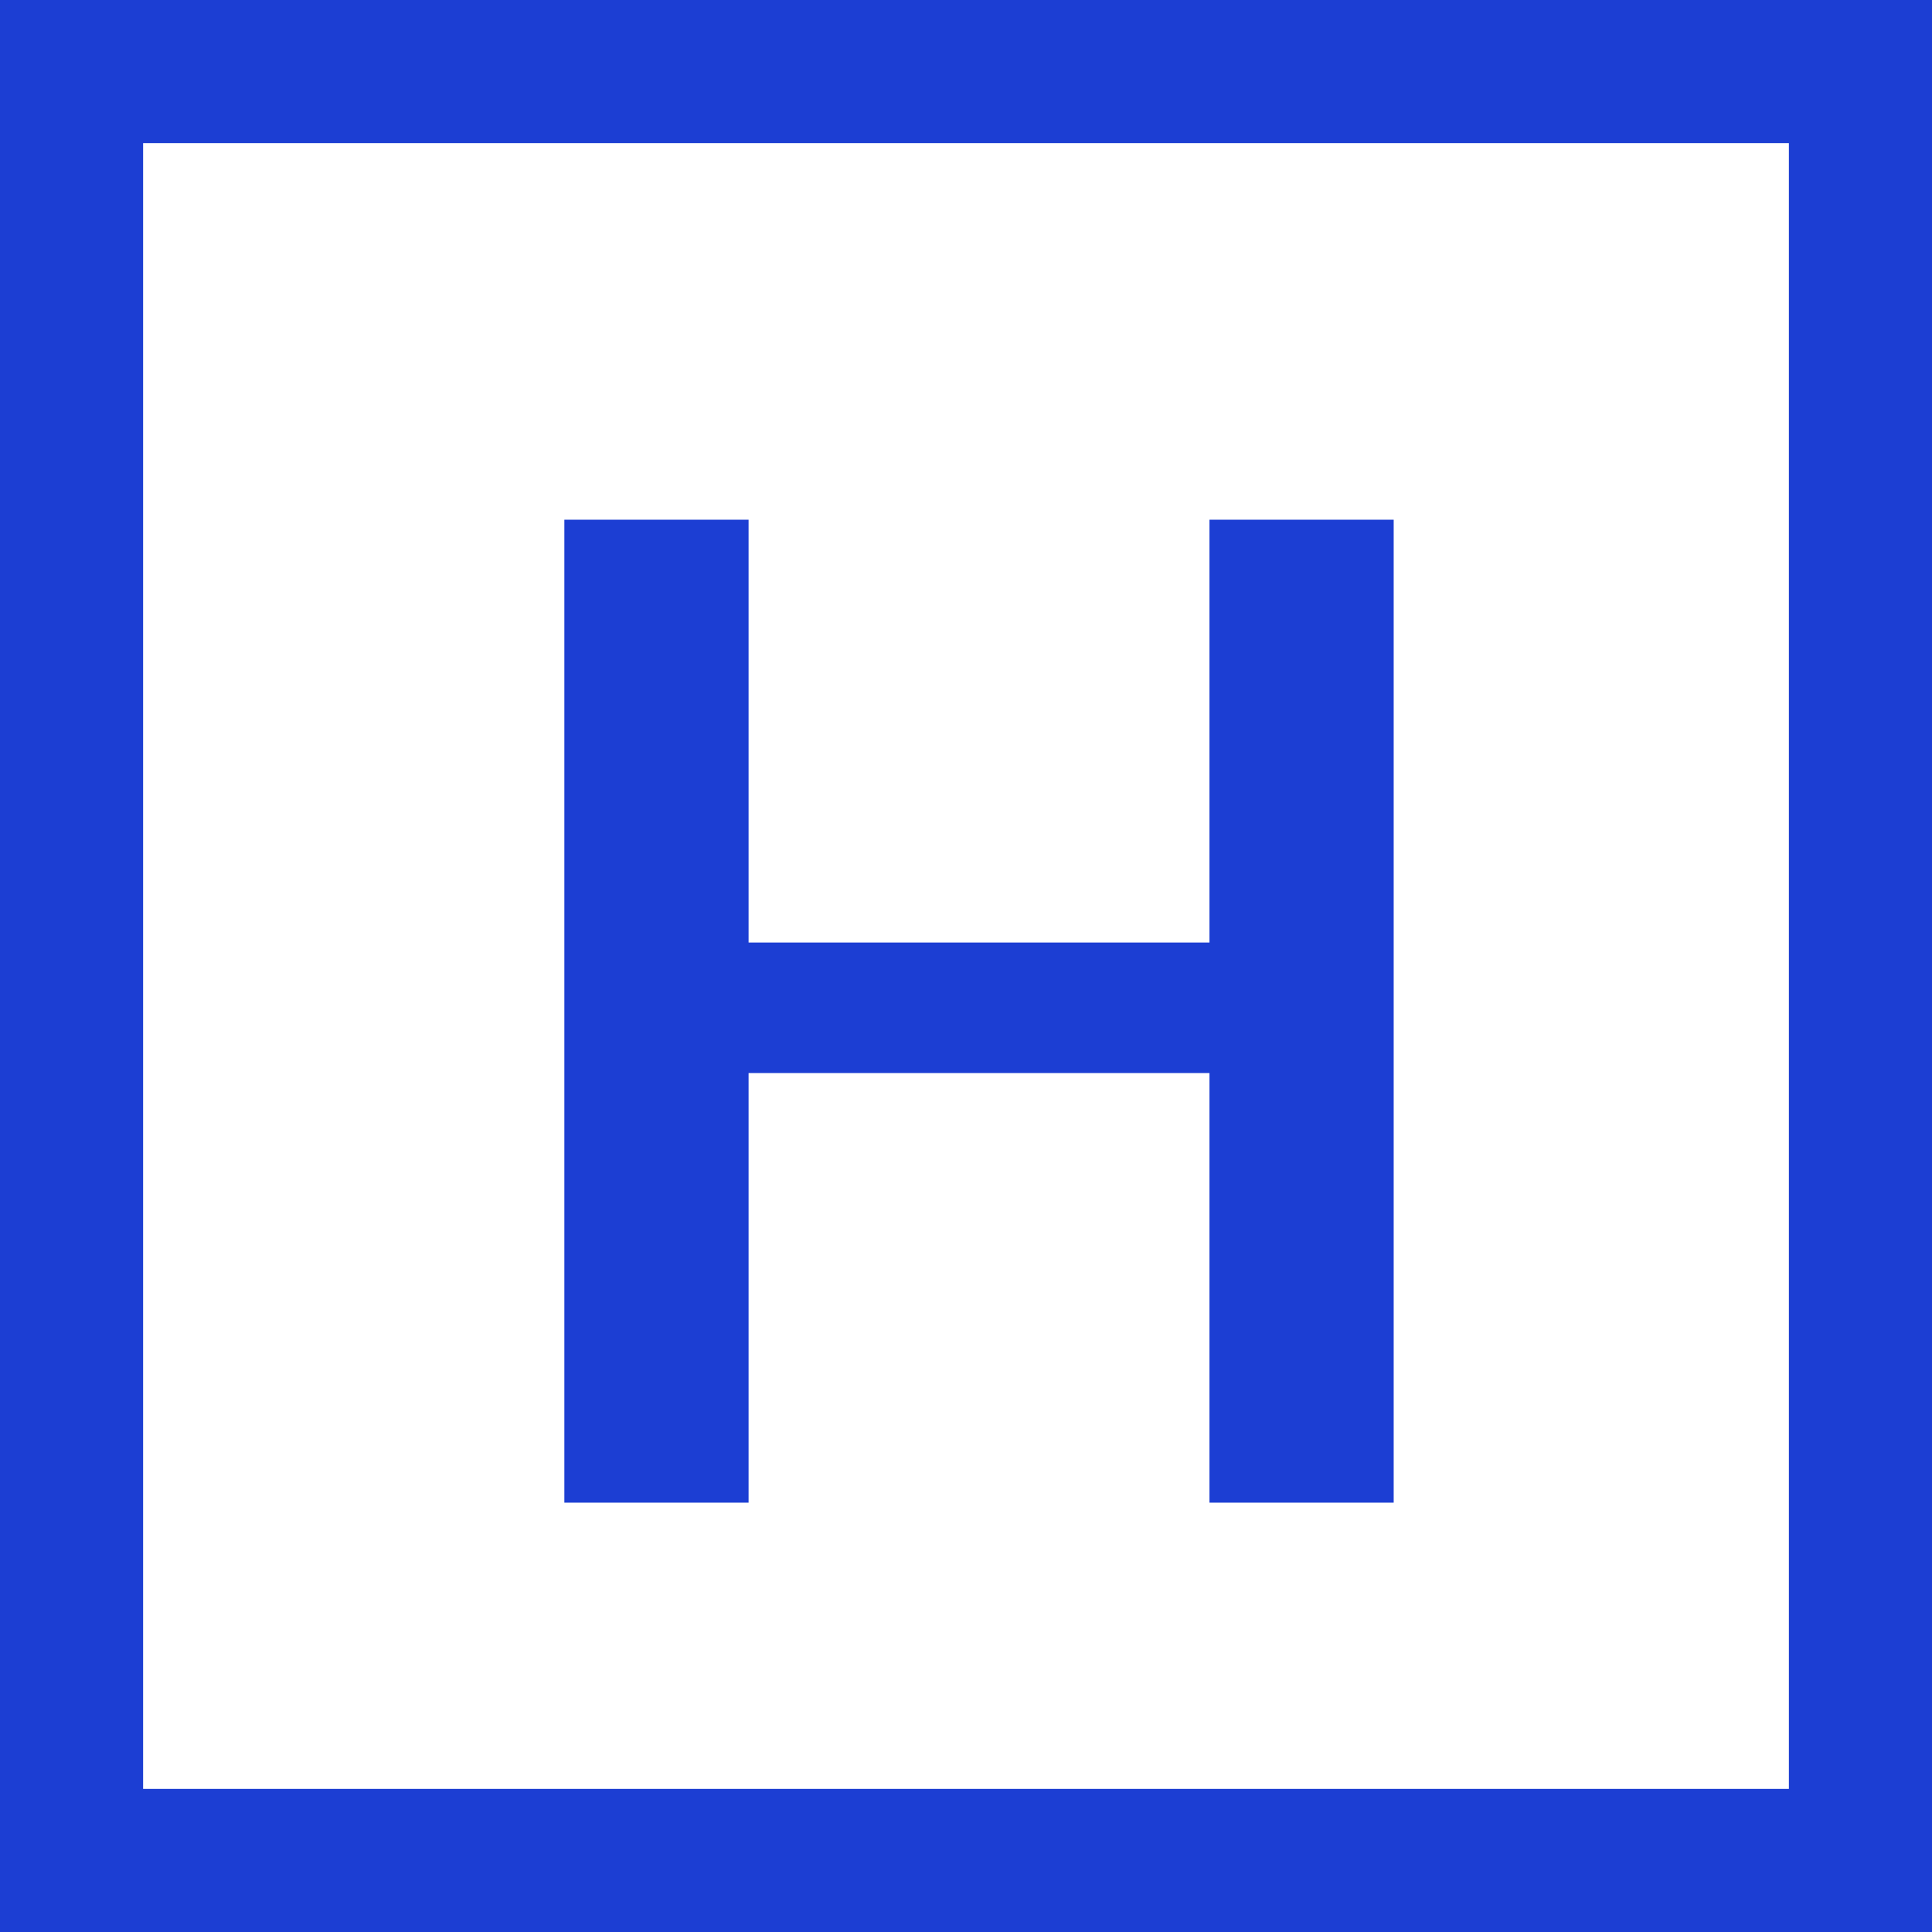
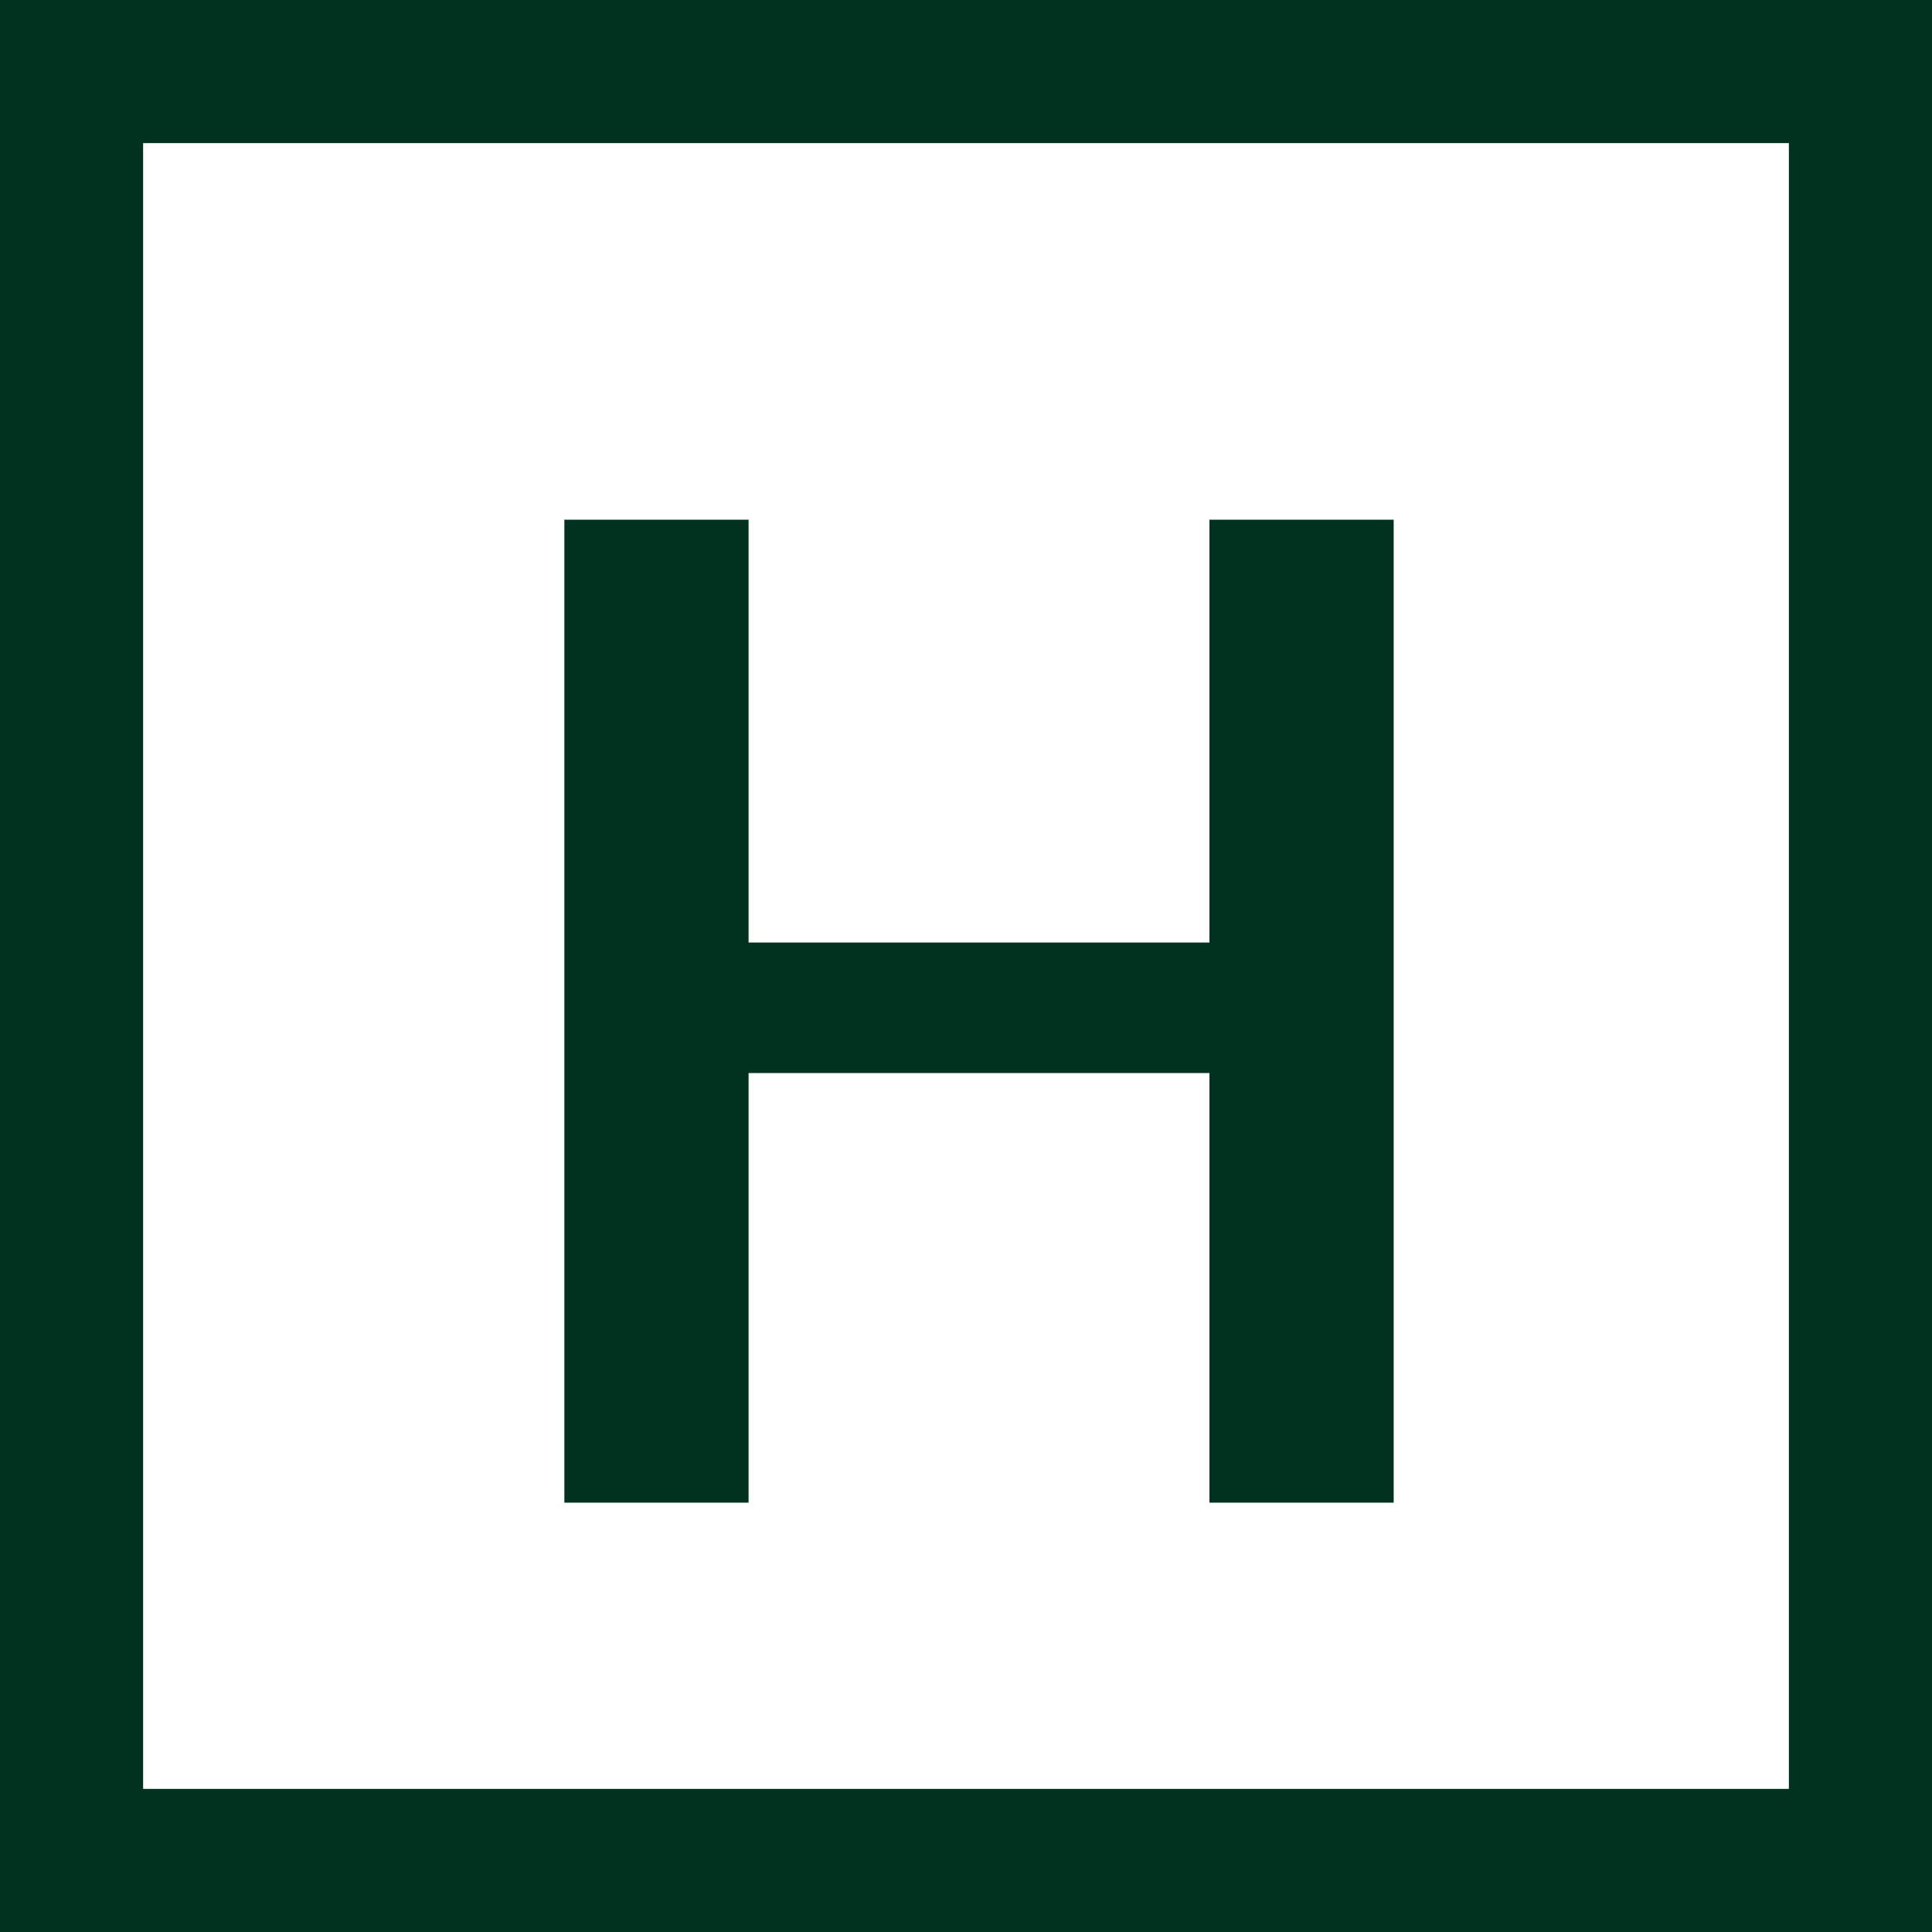
<svg xmlns="http://www.w3.org/2000/svg" width="54px" height="54px" viewBox="0 0 54 54" version="1.1">
  <defs />
  <g id="Page-1" stroke="none" stroke-width="1" fill="none" fill-rule="evenodd">
    <g id="logo-mobile">
-       <rect id="Rectangle-6" stroke="#1C3ED3" stroke-width="4" fill-rule="nonzero" x="2" y="2" width="50" height="50" />
-       <polygon id="H" fill="#1C3ED3" points="38.954 42 33.805 42 33.805 29.992 20.923 29.992 20.923 42 15.774 42 15.774 14.526 20.923 14.526 20.923 26.344 33.805 26.344 33.805 14.526 38.954 14.526" />
+       <rect id="Rectangle-6" stroke="#013220" stroke-width="4" fill-rule="nonzero" x="2" y="2" width="50" height="50" />
+       <polygon id="H" fill="#013220" points="38.954 42 33.805 42 33.805 29.992 20.923 29.992 20.923 42 15.774 42 15.774 14.526 20.923 14.526 20.923 26.344 33.805 26.344 33.805 14.526 38.954 14.526" />
    </g>
  </g>
</svg>
